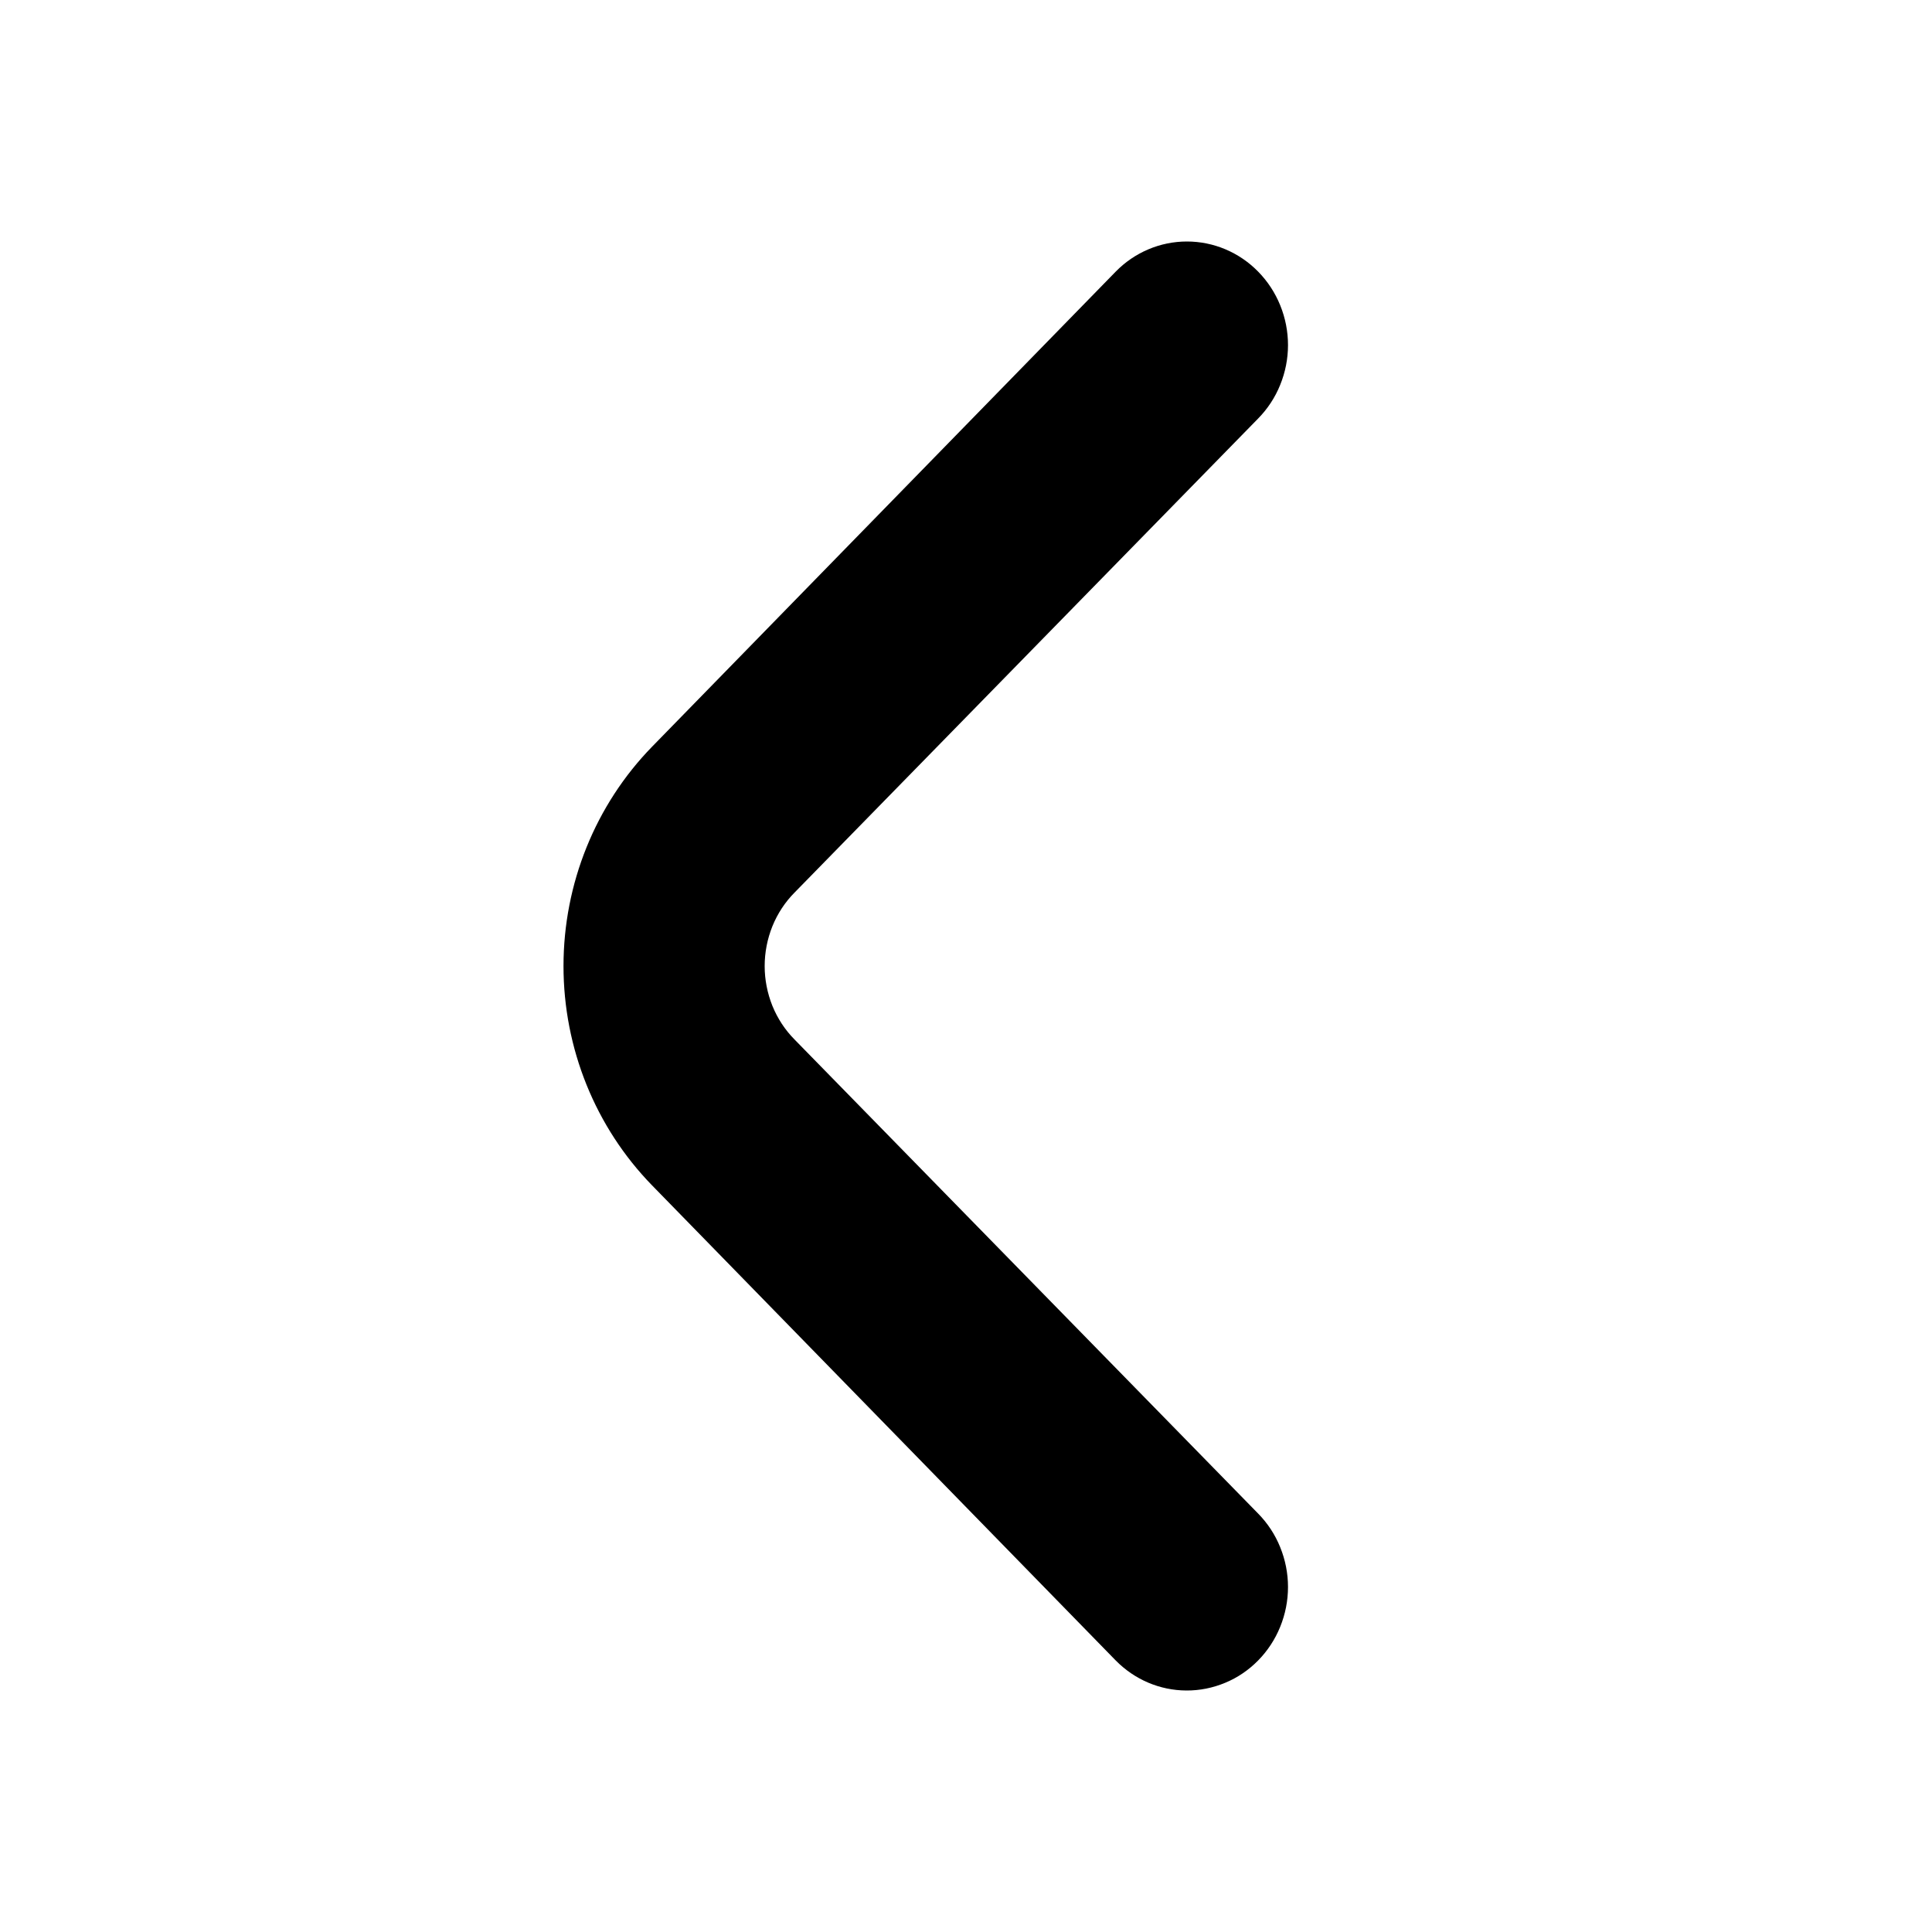
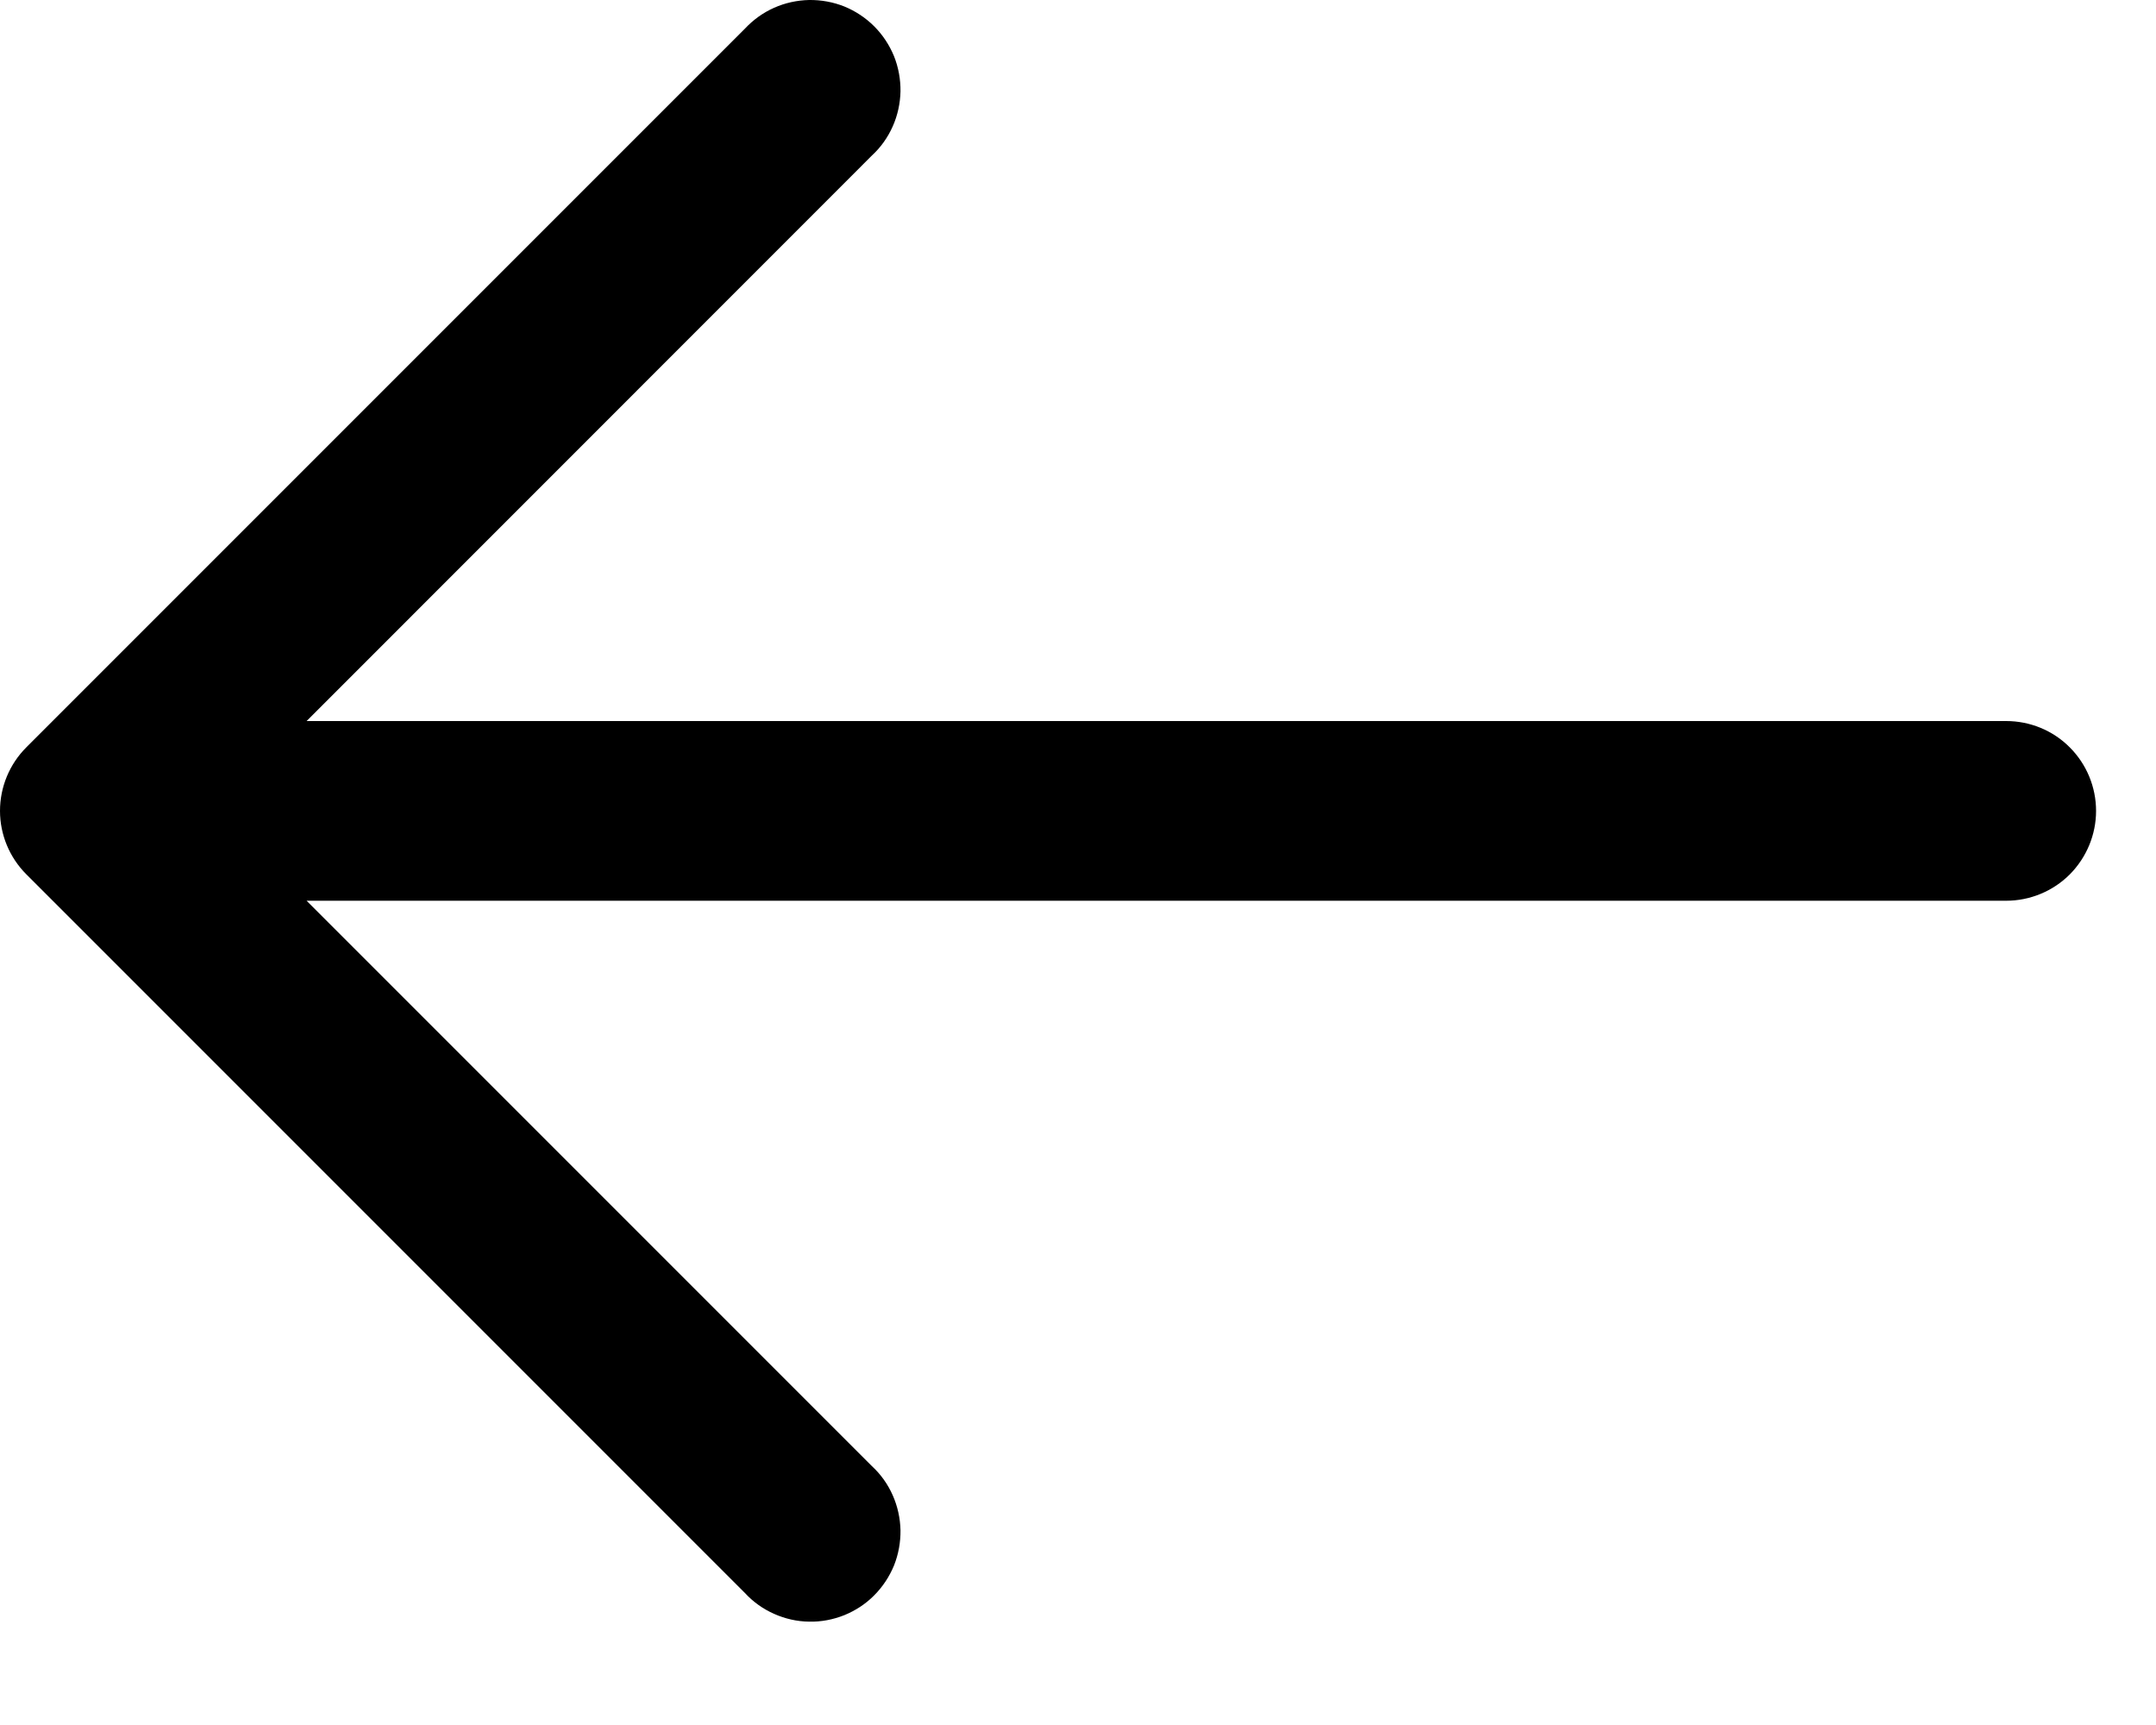
- <svg xmlns="http://www.w3.org/2000/svg" width="24" height="24" viewBox="0 0 24 24" fill="none">
-   <path d="M9.87 12.913C9.752 12.794 9.659 12.652 9.595 12.495C9.532 12.338 9.499 12.17 9.499 12.001C9.499 11.831 9.532 11.663 9.595 11.506C9.659 11.349 9.752 11.207 9.87 11.088L15.629 5.199C15.746 5.08 15.84 4.938 15.903 4.781C15.967 4.624 16 4.456 16 4.287C16 4.117 15.967 3.949 15.903 3.792C15.84 3.636 15.746 3.493 15.629 3.374C15.394 3.134 15.076 3 14.744 3C14.413 3 14.095 3.134 13.86 3.374L8.101 9.275C7.396 9.998 7 10.978 7 12.001C7 13.023 7.396 14.003 8.101 14.726L13.86 20.627C14.094 20.865 14.409 20.999 14.738 21C14.903 21.001 15.067 20.968 15.22 20.904C15.373 20.841 15.512 20.746 15.629 20.627C15.746 20.508 15.84 20.365 15.903 20.209C15.967 20.052 16 19.884 16 19.714C16 19.545 15.967 19.377 15.903 19.22C15.84 19.063 15.746 18.921 15.629 18.802L9.87 12.913Z" fill="black" />
+ <svg xmlns="http://www.w3.org/2000/svg" width="15" height="12" viewBox="0 0 15 12" fill="none">
+   <path fill-rule="evenodd" clip-rule="evenodd" d="M0.183 6.082C0.066 5.965 0 5.806 0 5.641C0 5.475 0.066 5.316 0.183 5.199L5.183 0.199C5.24 0.138 5.309 0.088 5.386 0.054C5.462 0.02 5.545 0.002 5.629 0C5.713 -0.001 5.796 0.014 5.874 0.045C5.952 0.077 6.023 0.124 6.082 0.183C6.141 0.242 6.188 0.313 6.22 0.391C6.251 0.469 6.266 0.552 6.265 0.636C6.263 0.72 6.245 0.803 6.211 0.879C6.177 0.956 6.128 1.025 6.066 1.082L2.133 5.016L13.958 5.016C14.123 5.016 14.283 5.081 14.4 5.199C14.517 5.316 14.583 5.475 14.583 5.641C14.583 5.806 14.517 5.965 14.4 6.083C14.283 6.2 14.123 6.266 13.958 6.266L2.133 6.266L6.066 10.199C6.128 10.256 6.177 10.325 6.211 10.402C6.245 10.479 6.263 10.561 6.265 10.645C6.266 10.729 6.251 10.812 6.22 10.89C6.188 10.968 6.141 11.039 6.082 11.098C6.023 11.158 5.952 11.204 5.874 11.236C5.796 11.267 5.713 11.283 5.629 11.281C5.545 11.28 5.462 11.261 5.386 11.227C5.309 11.193 5.24 11.144 5.183 11.082L0.183 6.082Z" fill="black" />
</svg>
